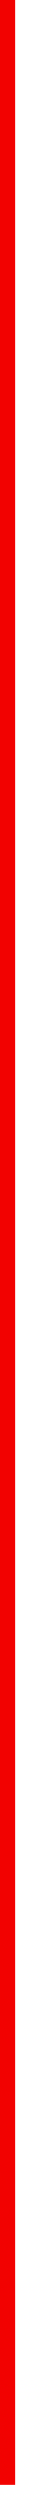
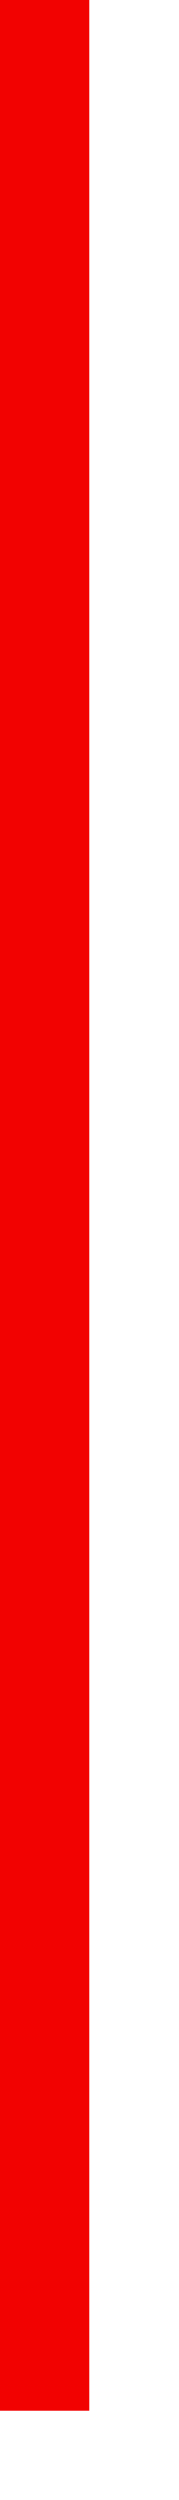
- <svg xmlns="http://www.w3.org/2000/svg" version="1.1" width="2px" height="165px">
-   <g transform="matrix(1 0 0 1 -111 -578 )">
-     <path d="M 111.5 578  L 111.5 742  " stroke-width="1" stroke="#f20201" fill="none" />
+ <svg xmlns="http://www.w3.org/2000/svg" version="1.1" width="2px" height="28px">
+   <g transform="matrix(1 0 0 1 -957 -539 )">
+     <path d="M 957.5 539  L 957.5 566  " stroke-width="1" stroke="#f20201" fill="none" />
  </g>
</svg>
